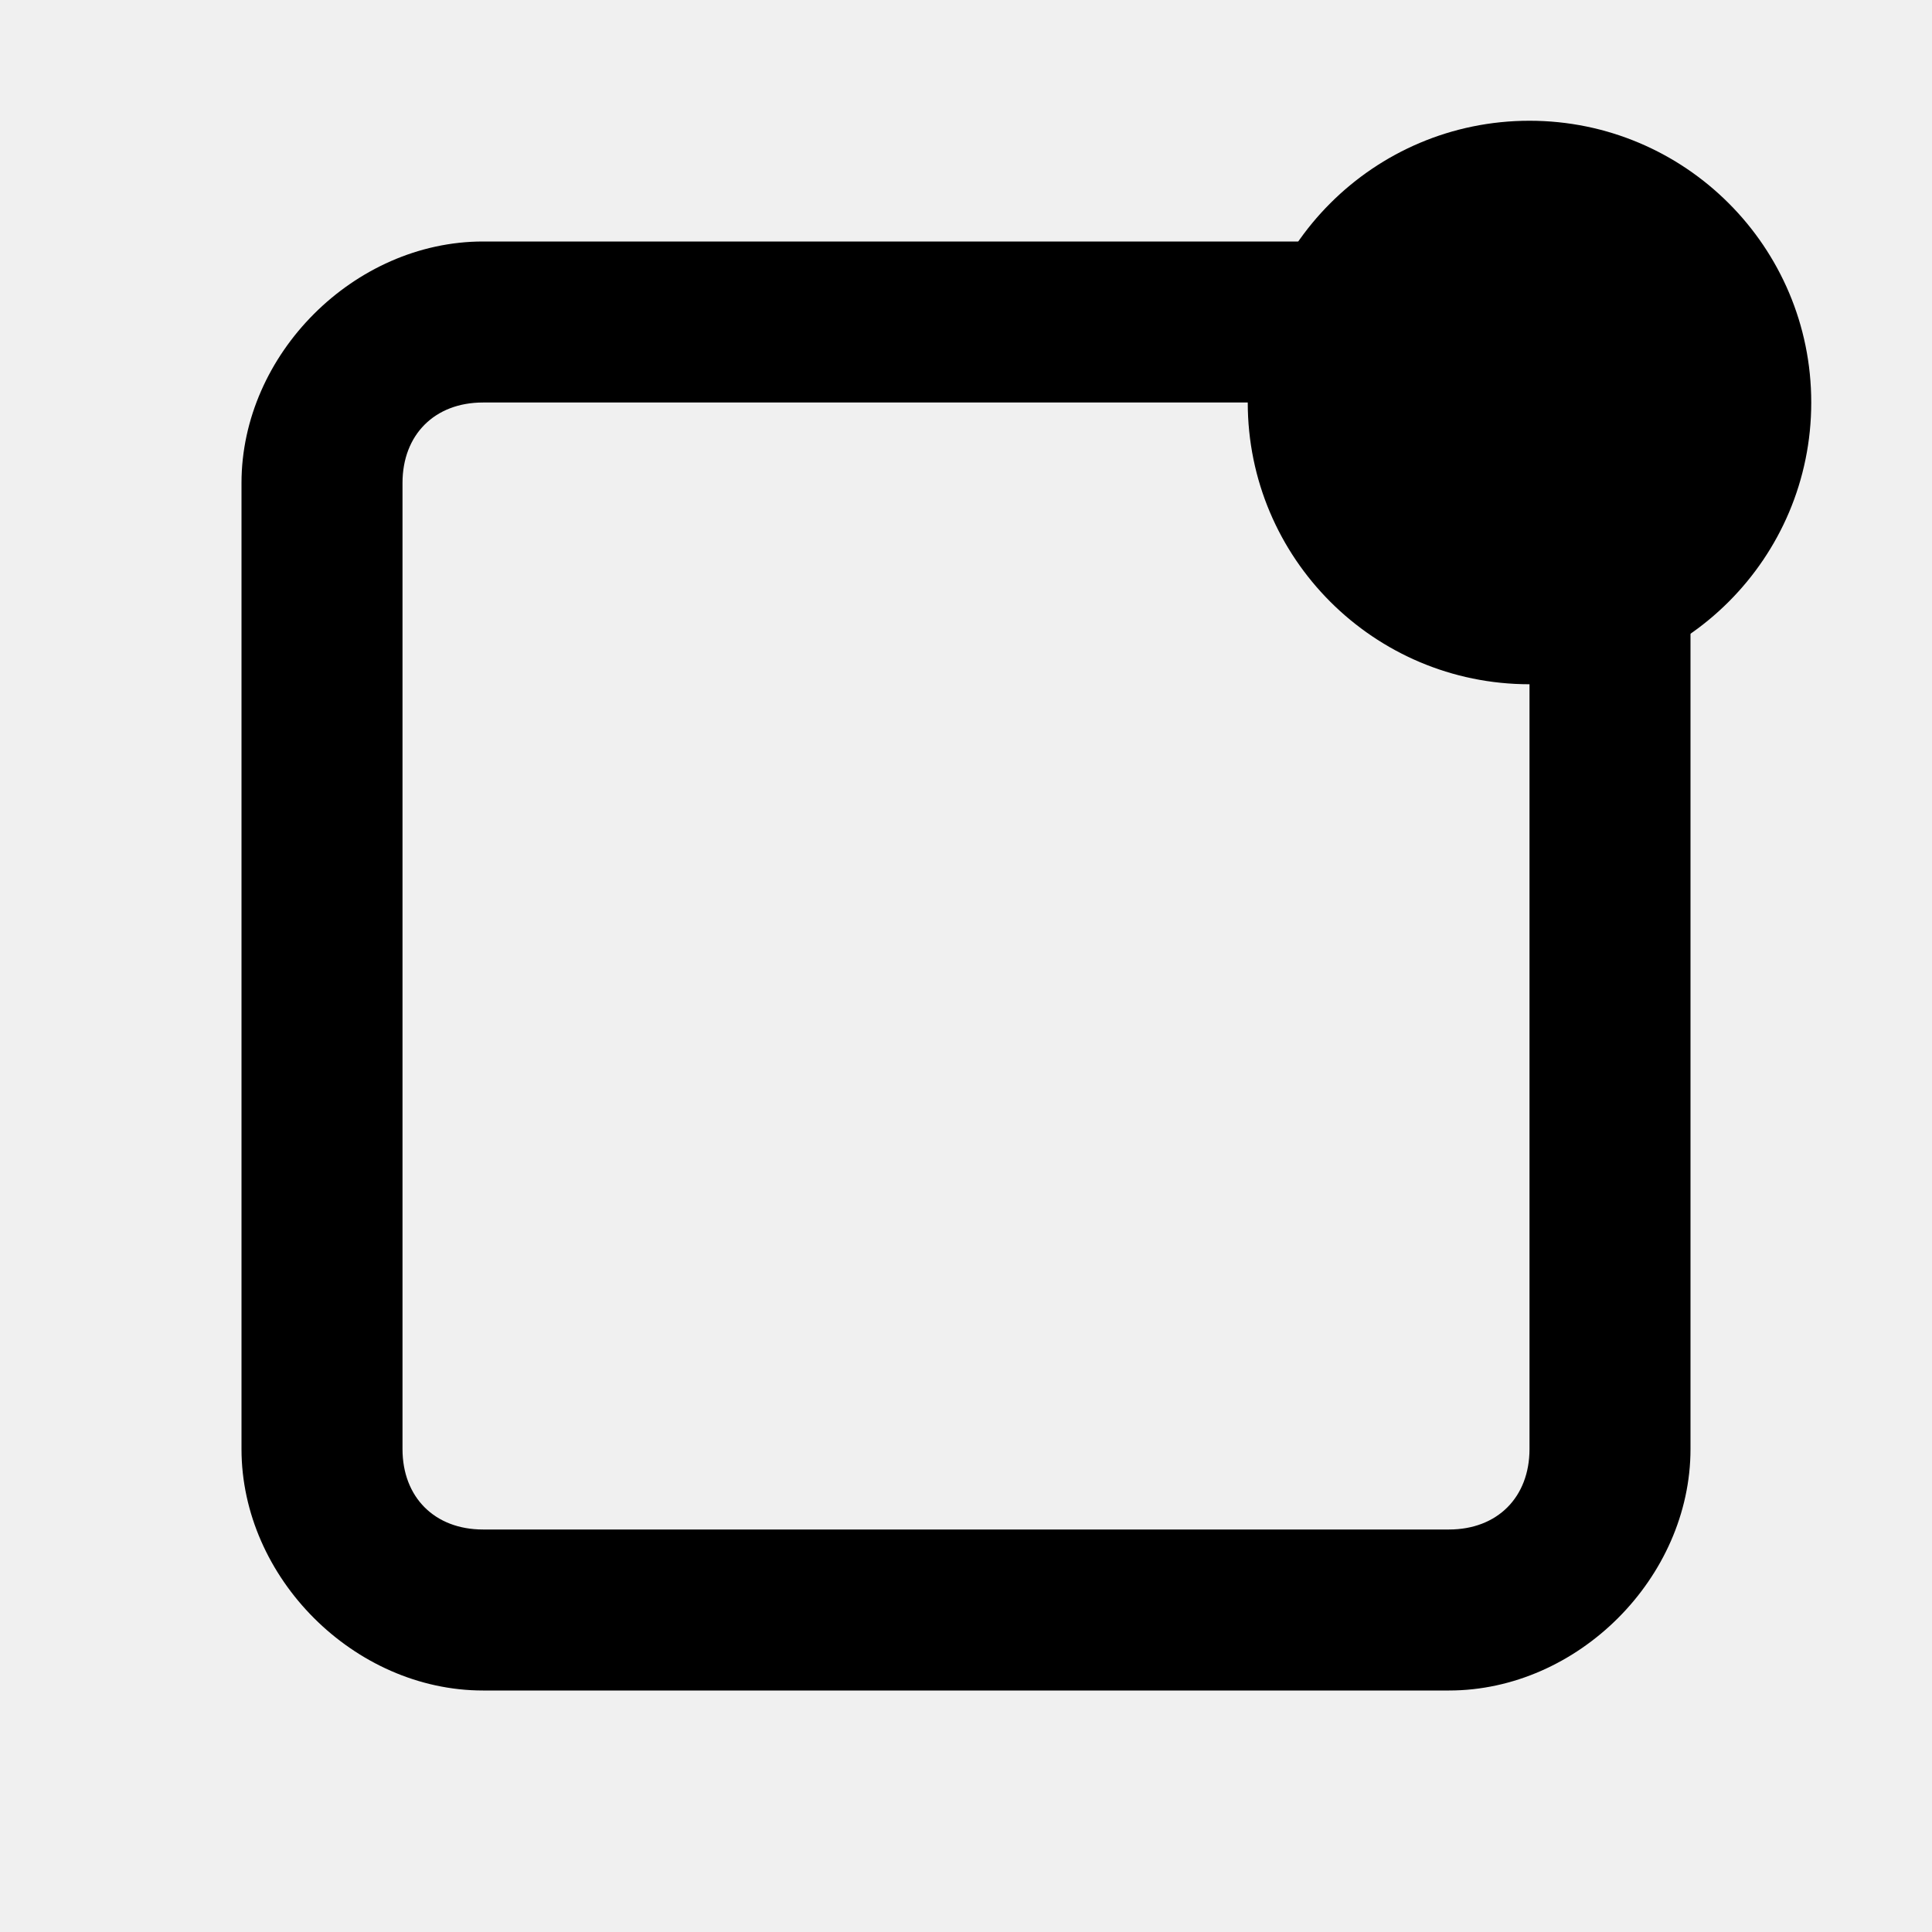
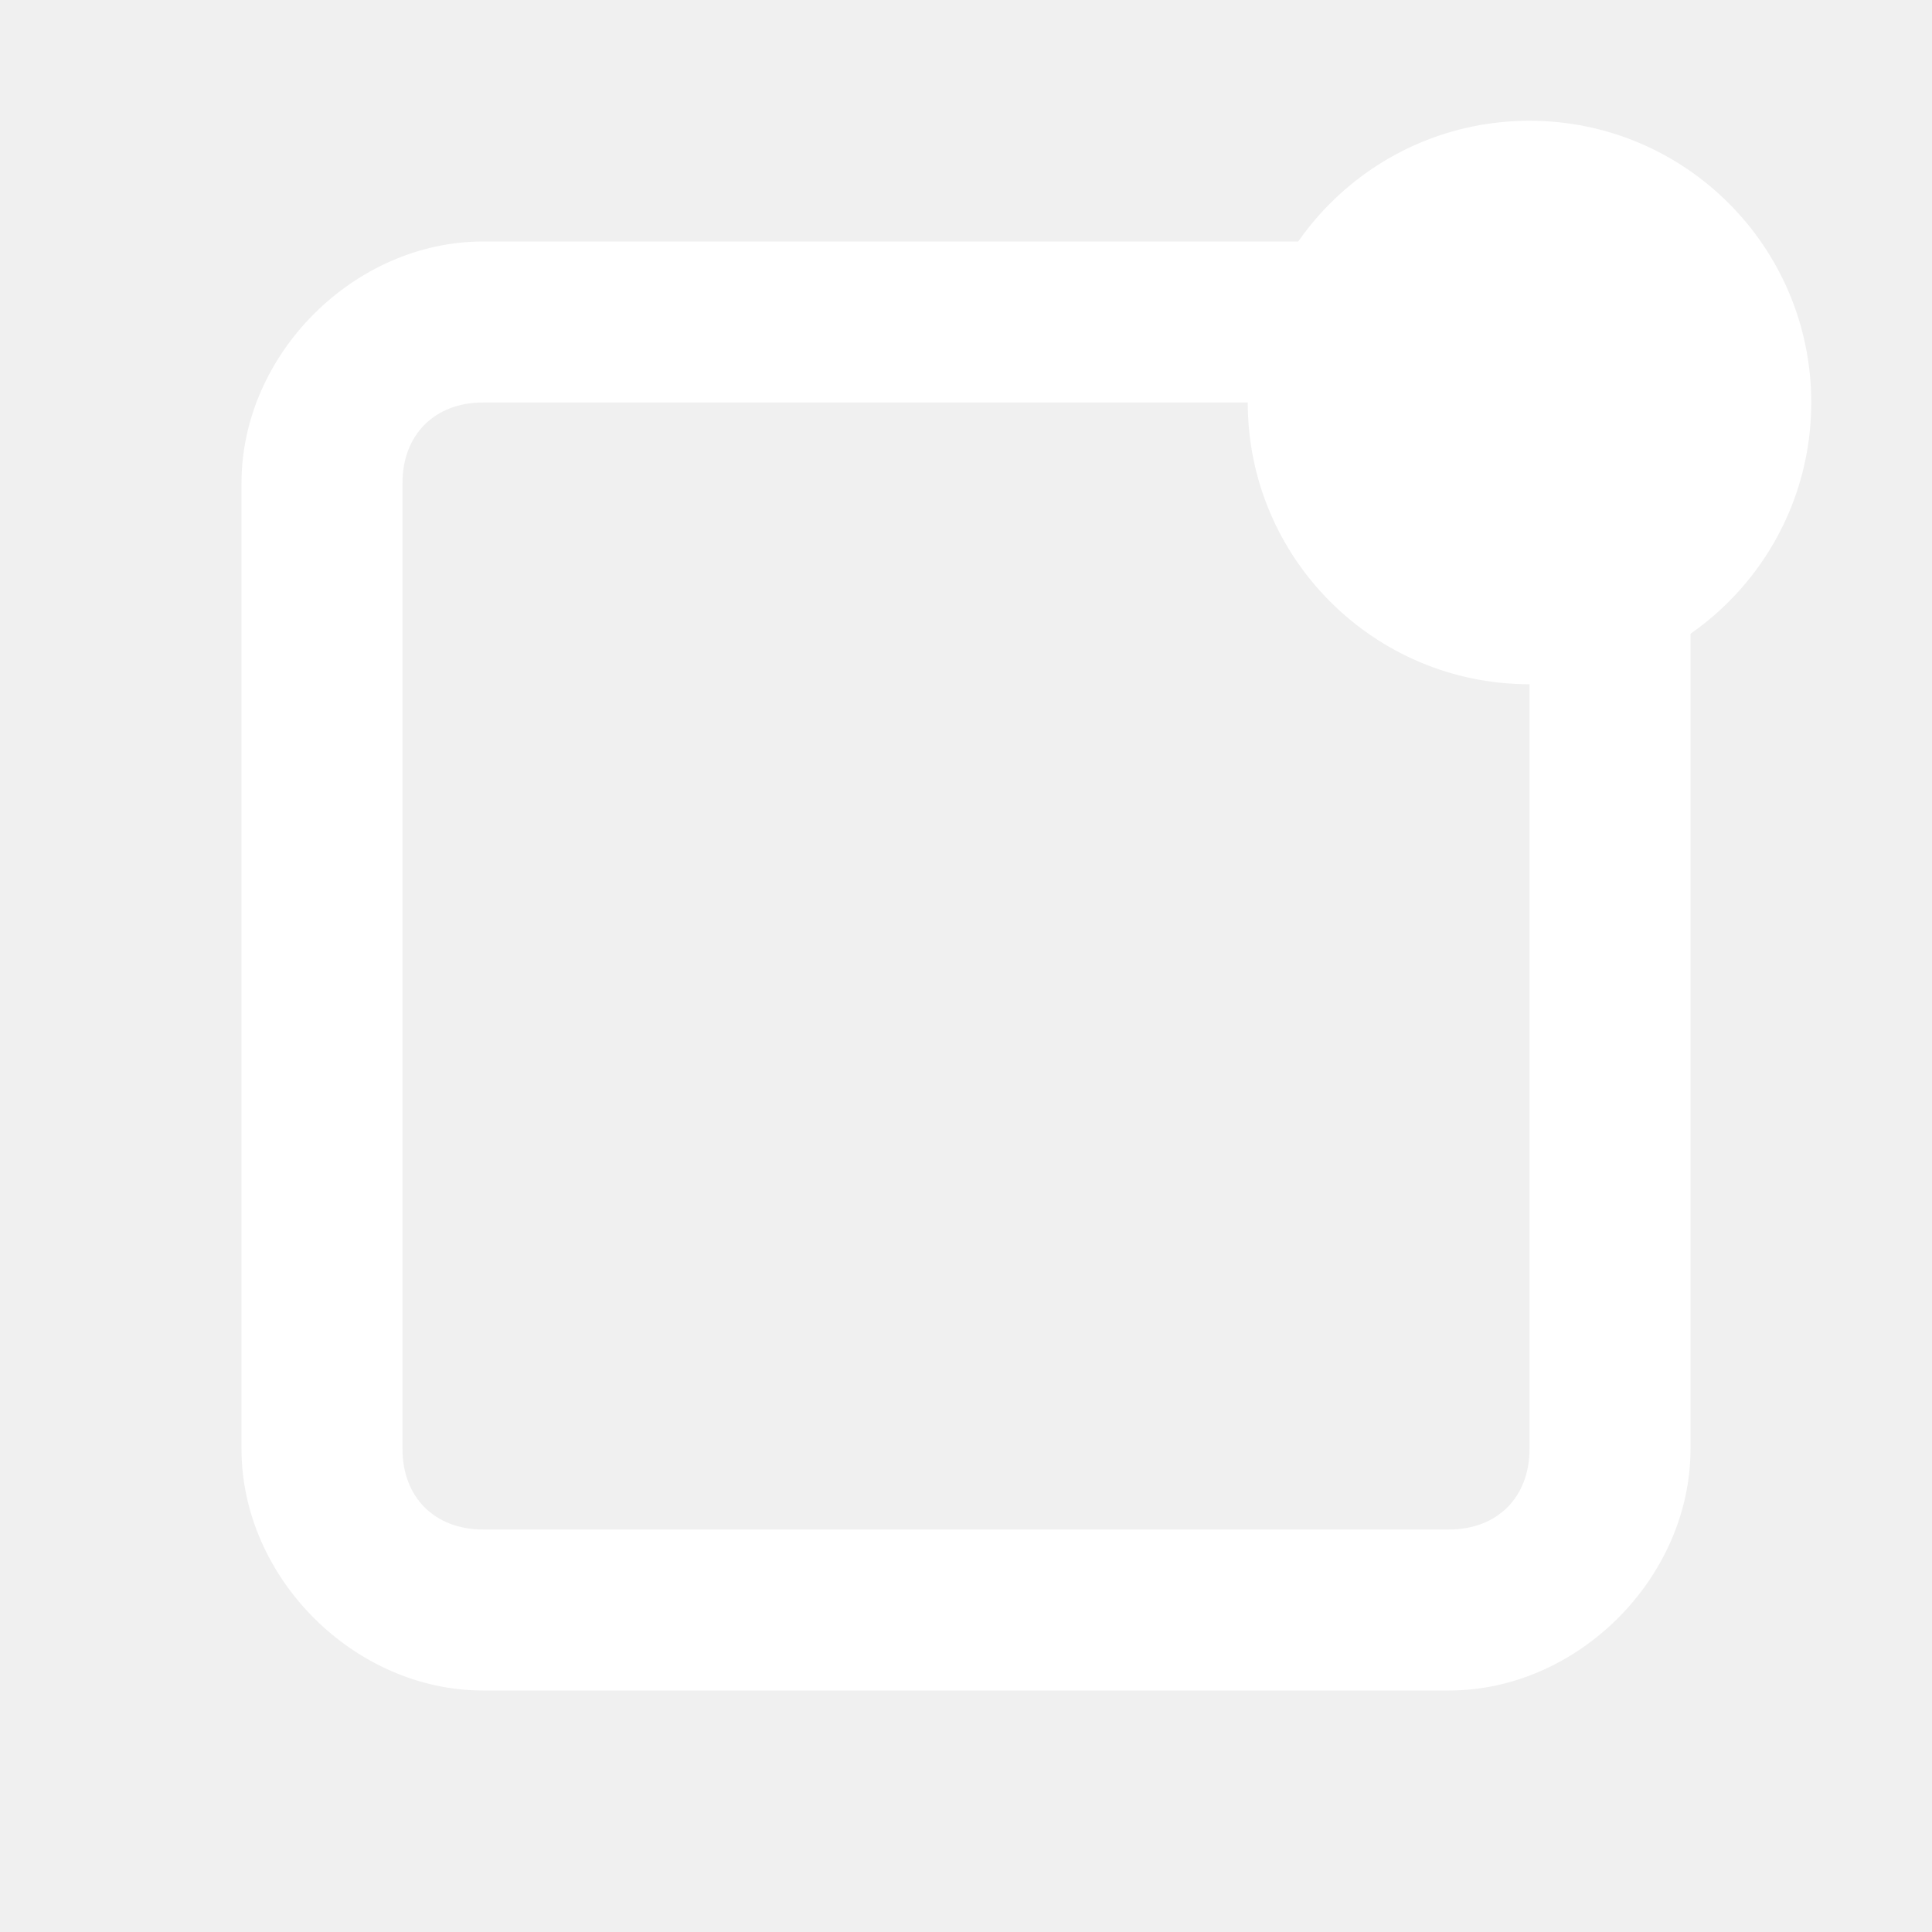
<svg xmlns="http://www.w3.org/2000/svg" version="1.1" id="Layer_1" x="0px" y="0px" viewBox="0 0 24 24" style="enable-background:new 0 0 24 24;" xml:space="preserve">
-   <path d="M6,3C4.4,3,3,4.4,3,6v12c0,1.6,1.4,3,3,3h12c1.6,0,3-1.4,3-3V6c0-1.6-1.4-3-3-3H6z M6,5h12c0.6,0,1,0.4,1,1v12  c0,0.6-0.4,1-1,1H6c-0.6,0-1-0.4-1-1V6C5,5.4,5.4,5,6,5z" />
-   <circle cx="19" cy="5" r="3.5" />
+   <style type="text/css">
+ 	.st0{fill:#FFFFFF;}
+ </style>
+   <path class="st0" d="M6,3C4.4,3,3,4.4,3,6v12c0,1.6,1.4,3,3,3h12c1.6,0,3-1.4,3-3V6c0-1.6-1.4-3-3-3H6z M6,5h12c0.6,0,1,0.4,1,1v12  c0,0.6-0.4,1-1,1H6c-0.6,0-1-0.4-1-1V6C5,5.4,5.4,5,6,5z" />
+   <circle class="st0" cx="19" cy="5" r="3.5" />
</svg>
